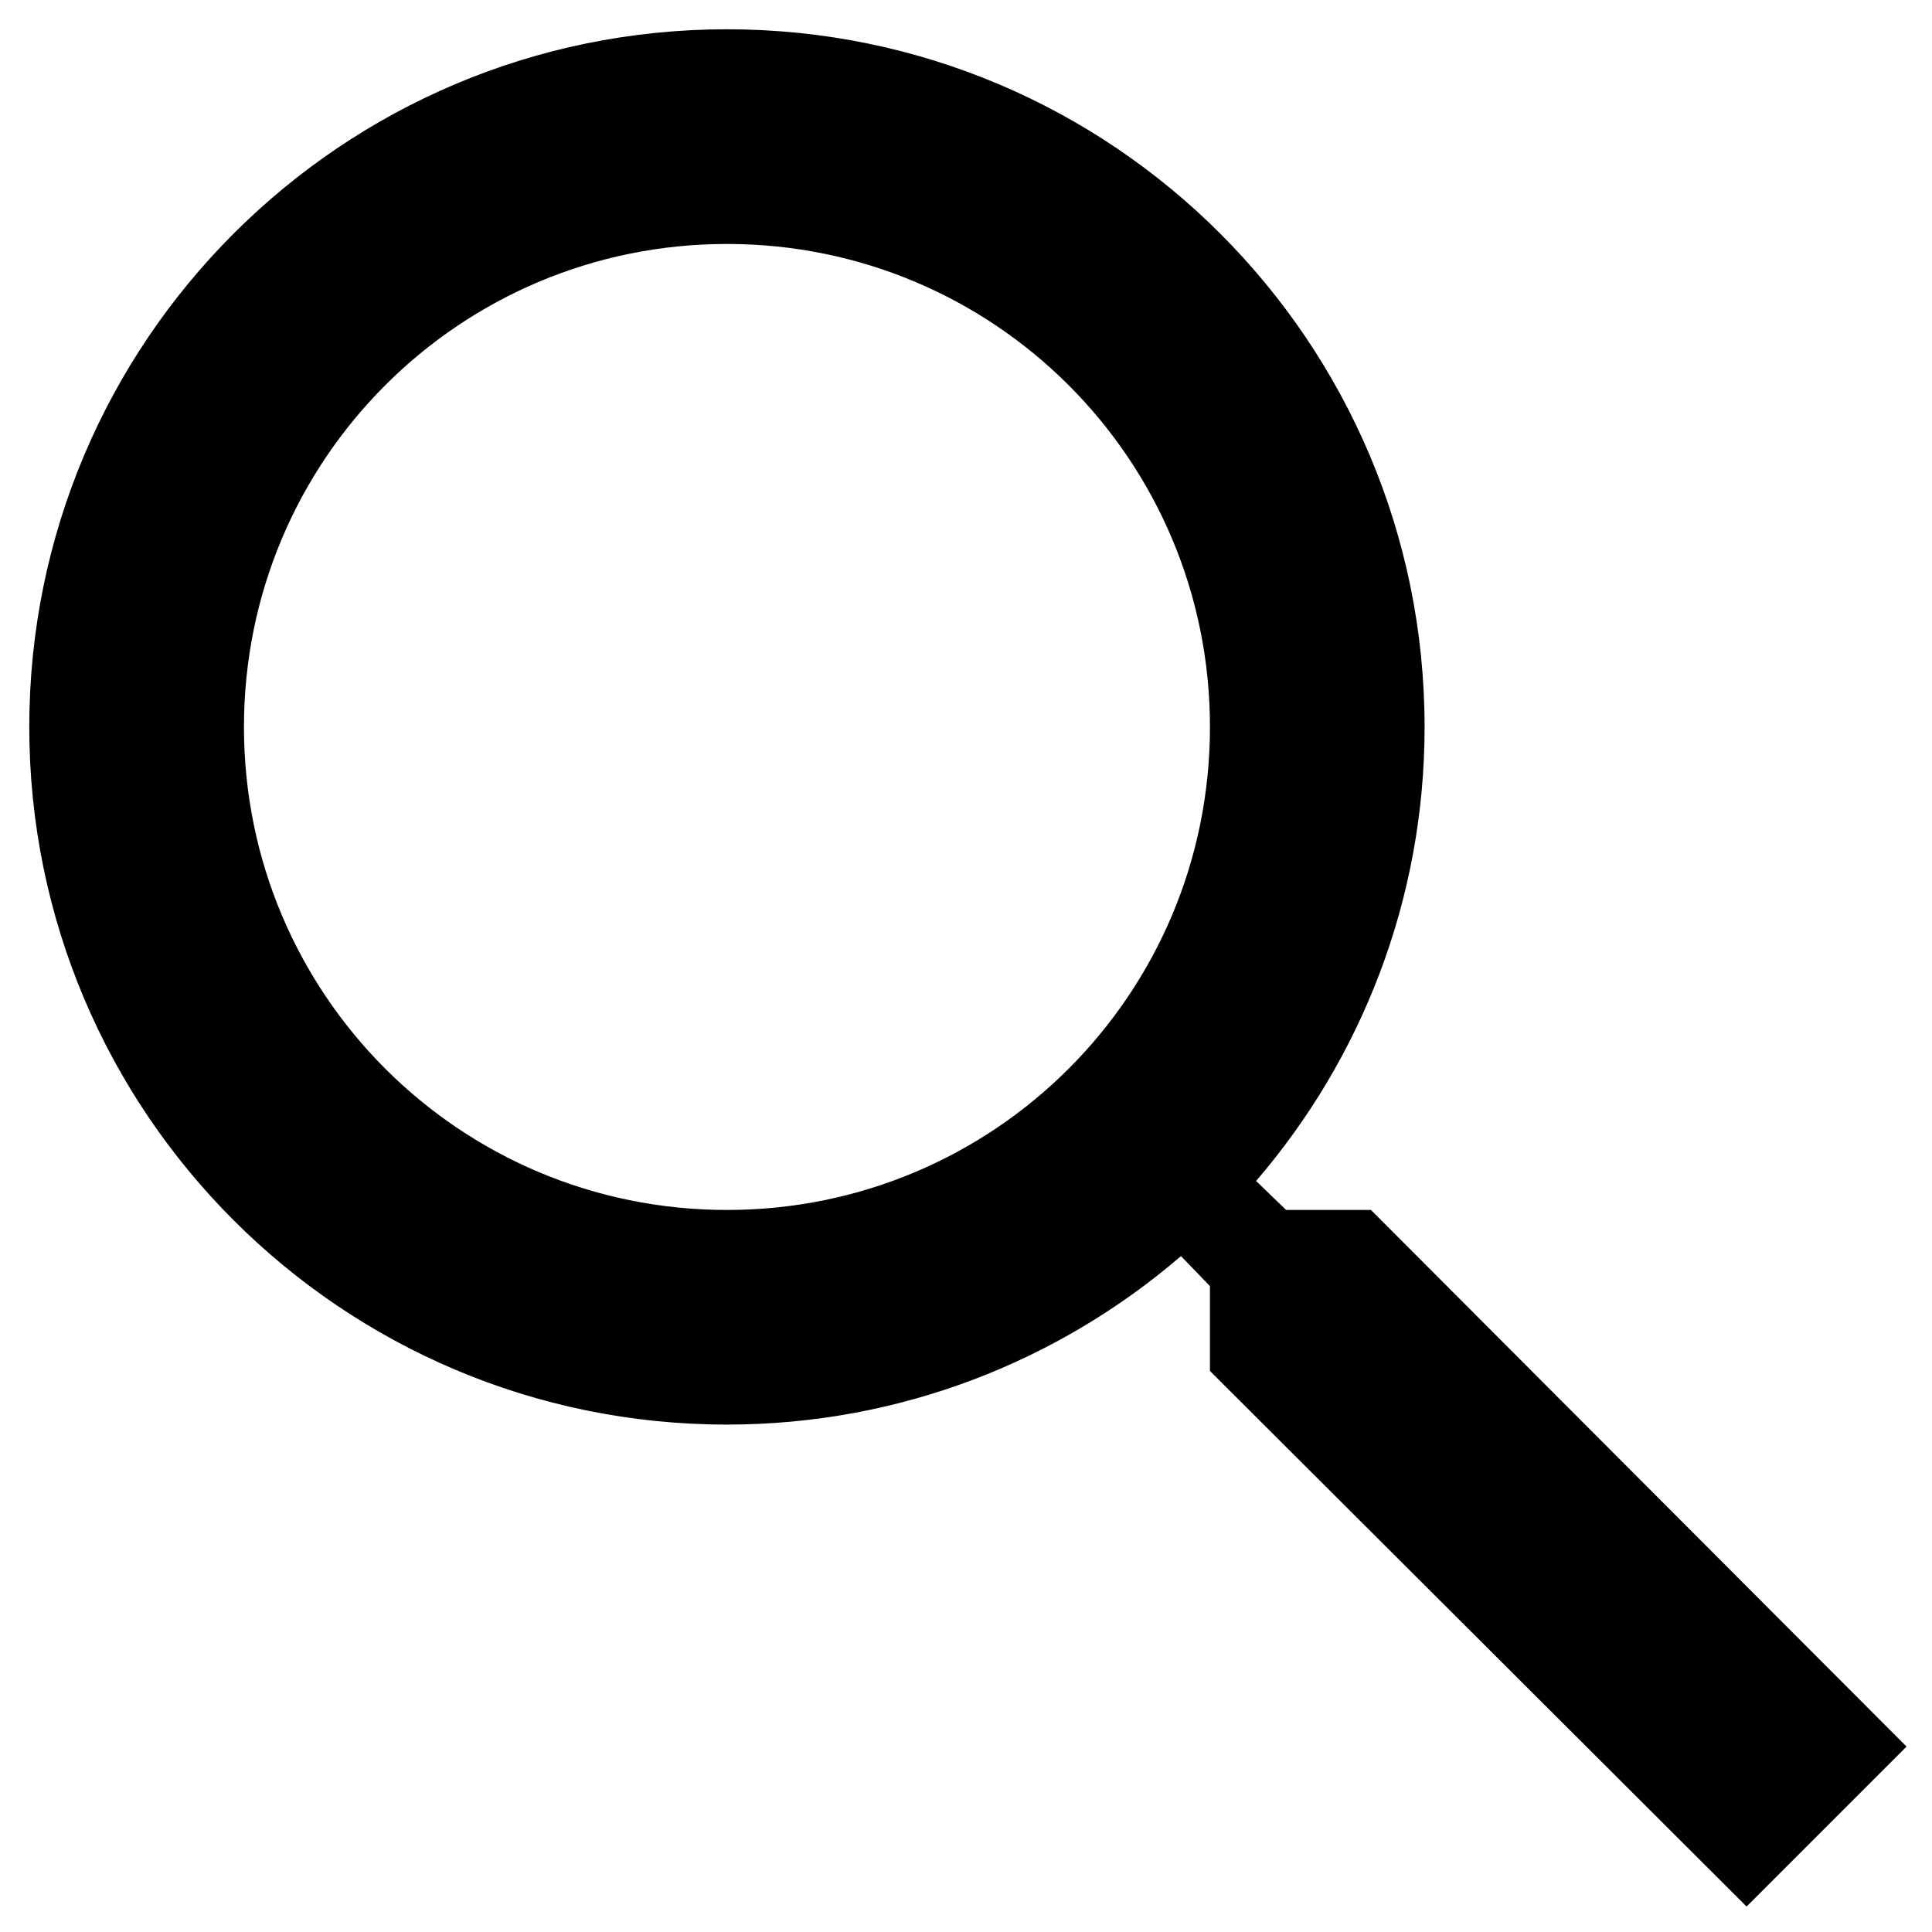
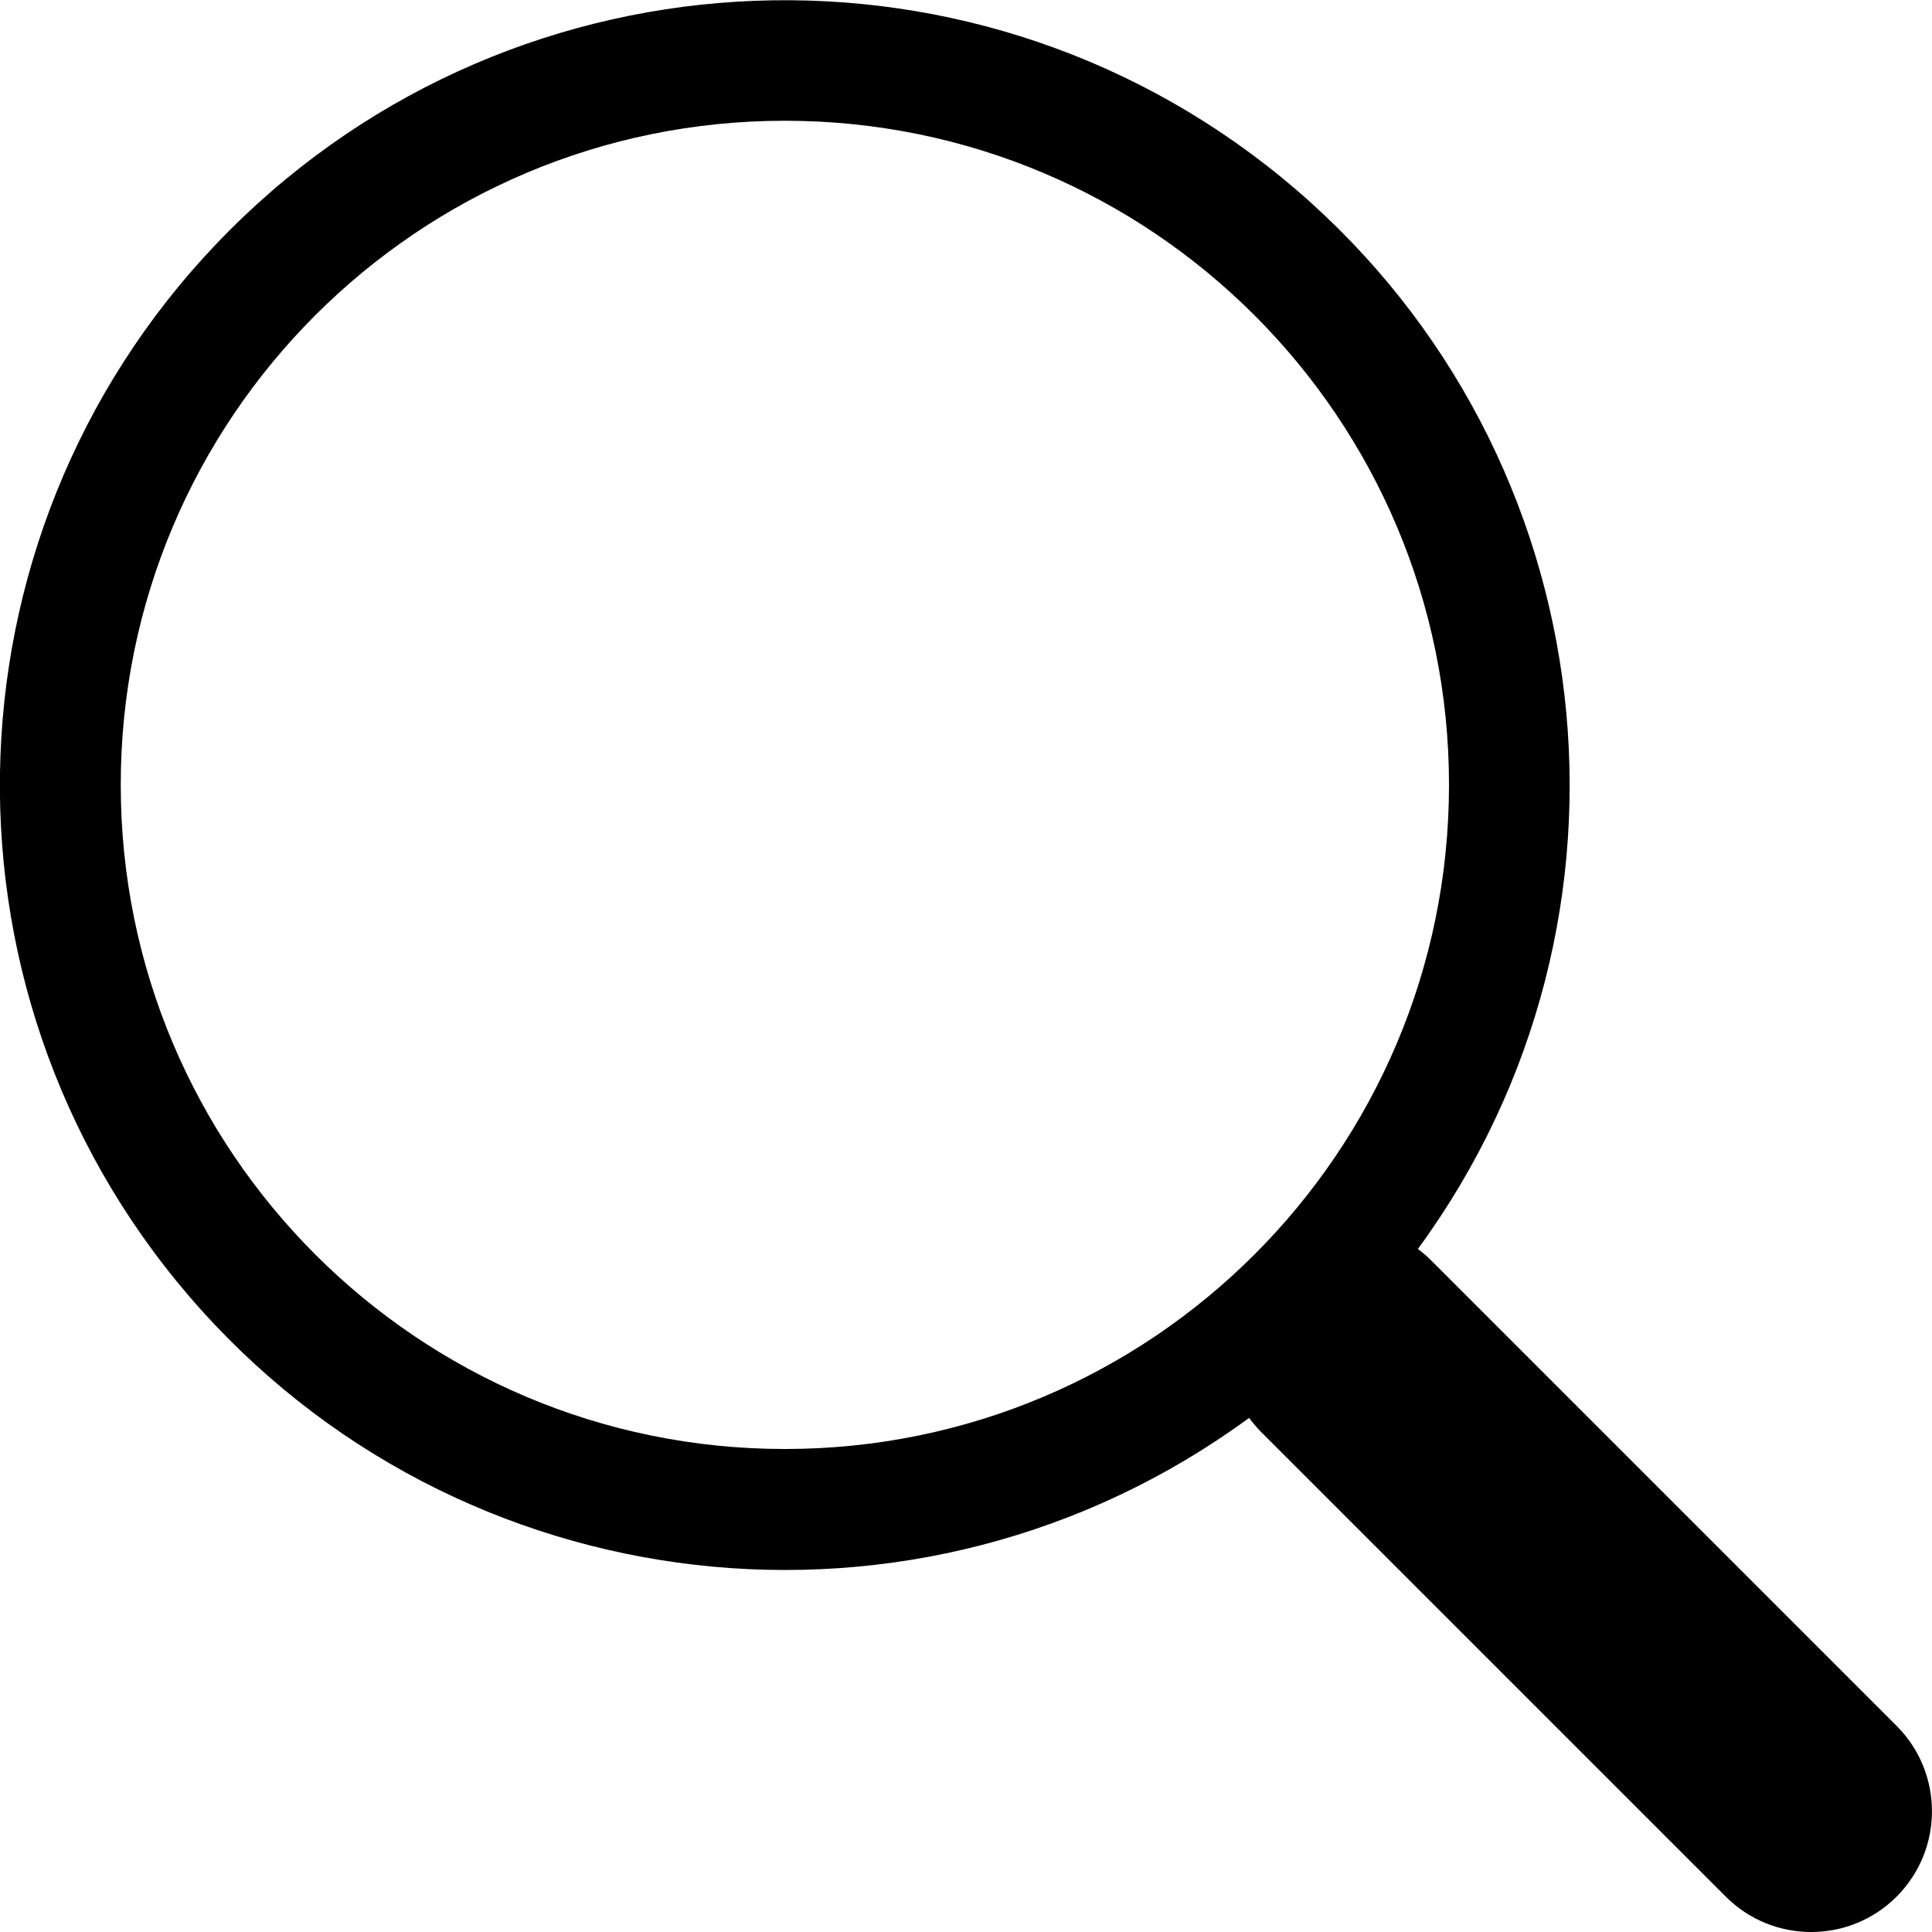
- <svg xmlns="http://www.w3.org/2000/svg" width="33" height="33" viewBox="0 0 33 33" fill="none">
-   <path d="M23.417 20.667H21.968L21.455 20.172C23.252 18.082 24.333 15.368 24.333 12.417C24.333 5.835 18.998 0.5 12.417 0.5C5.835 0.5 0.5 5.835 0.5 12.417C0.5 18.998 5.835 24.333 12.417 24.333C15.368 24.333 18.082 23.252 20.172 21.455L20.667 21.968V23.417L29.833 32.565L32.565 29.833L23.417 20.667ZM12.417 20.667C7.852 20.667 4.167 16.982 4.167 12.417C4.167 7.852 7.852 4.167 12.417 4.167C16.982 4.167 20.667 7.852 20.667 12.417C20.667 16.982 16.982 20.667 12.417 20.667Z" fill="black" />
+ <svg xmlns="http://www.w3.org/2000/svg" width="16" height="16" fill="currentColor" class="bi bi-search" viewBox="0 0 16 16">
+   <path d="M11.742 10.344a6.5 6.5 0 1 0-1.397 1.398h-.001c.03.04.062.078.098.115l3.85 3.85a1 1 0 0 0 1.415-1.414l-3.85-3.85a1.007 1.007 0 0 0-.115-.1zM12 6.5a5.5 5.5 0 1 1-11 0 5.5 5.5 0 0 1 11 0z" />
</svg>
